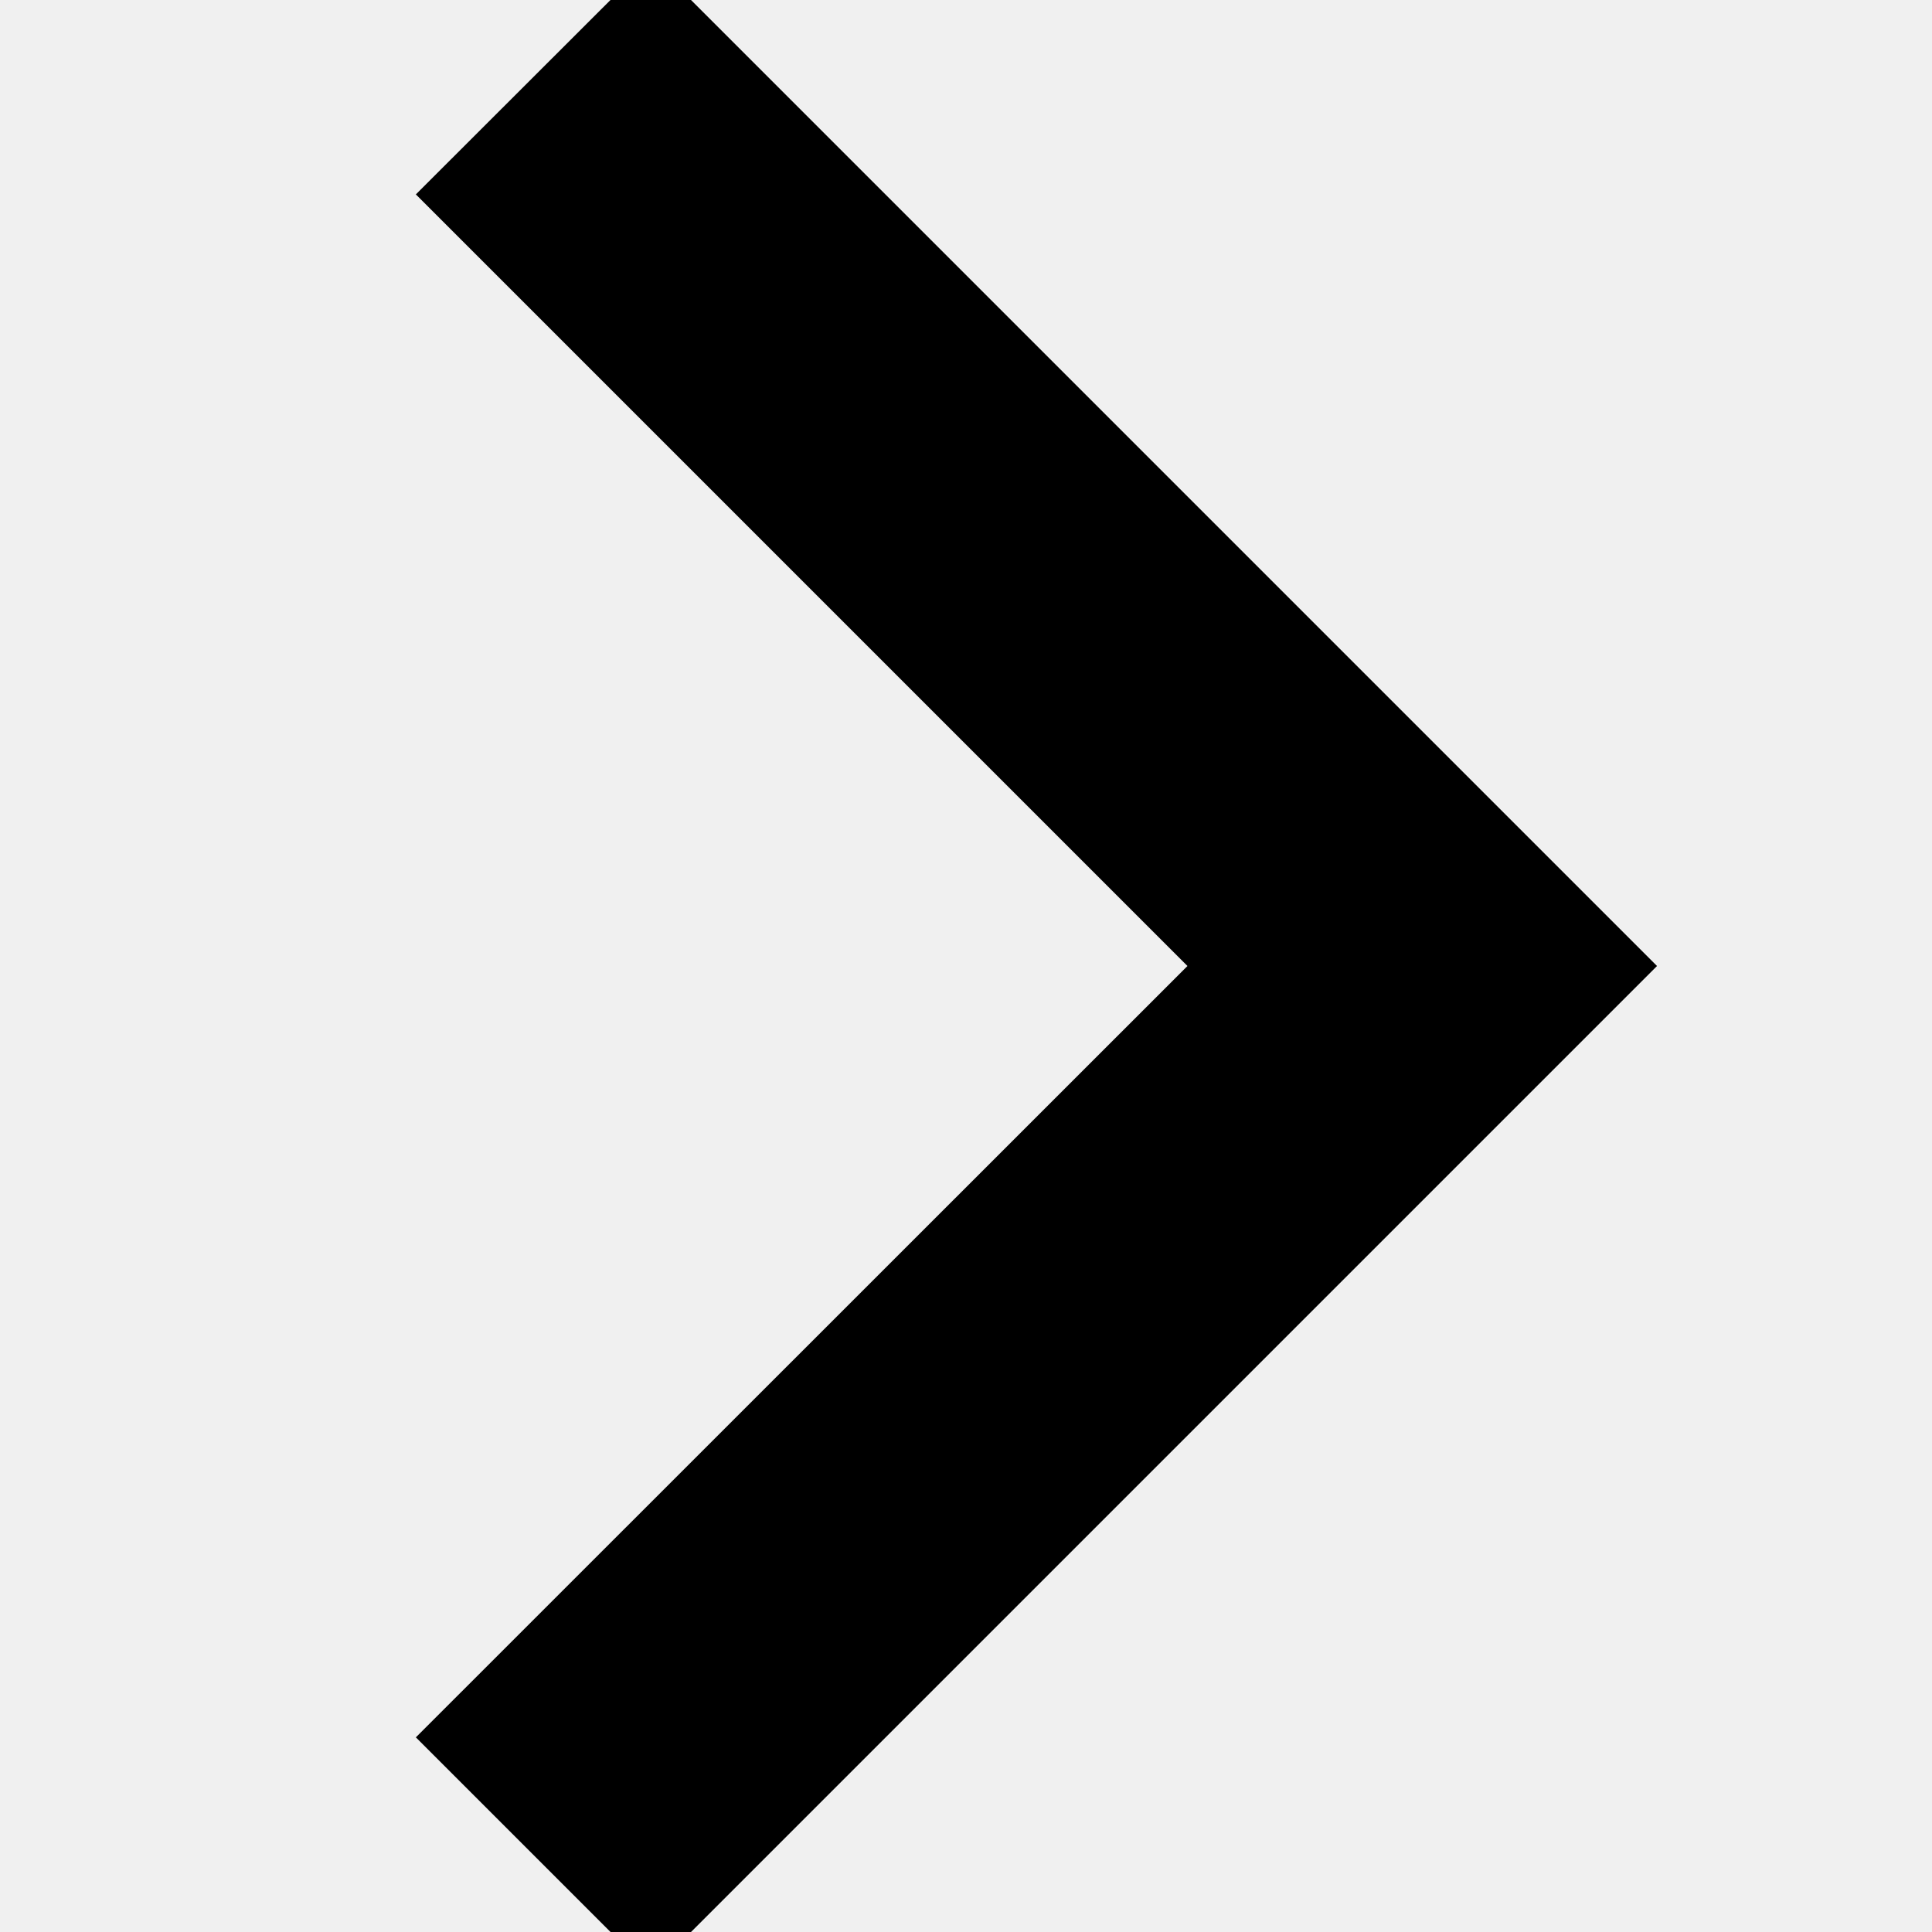
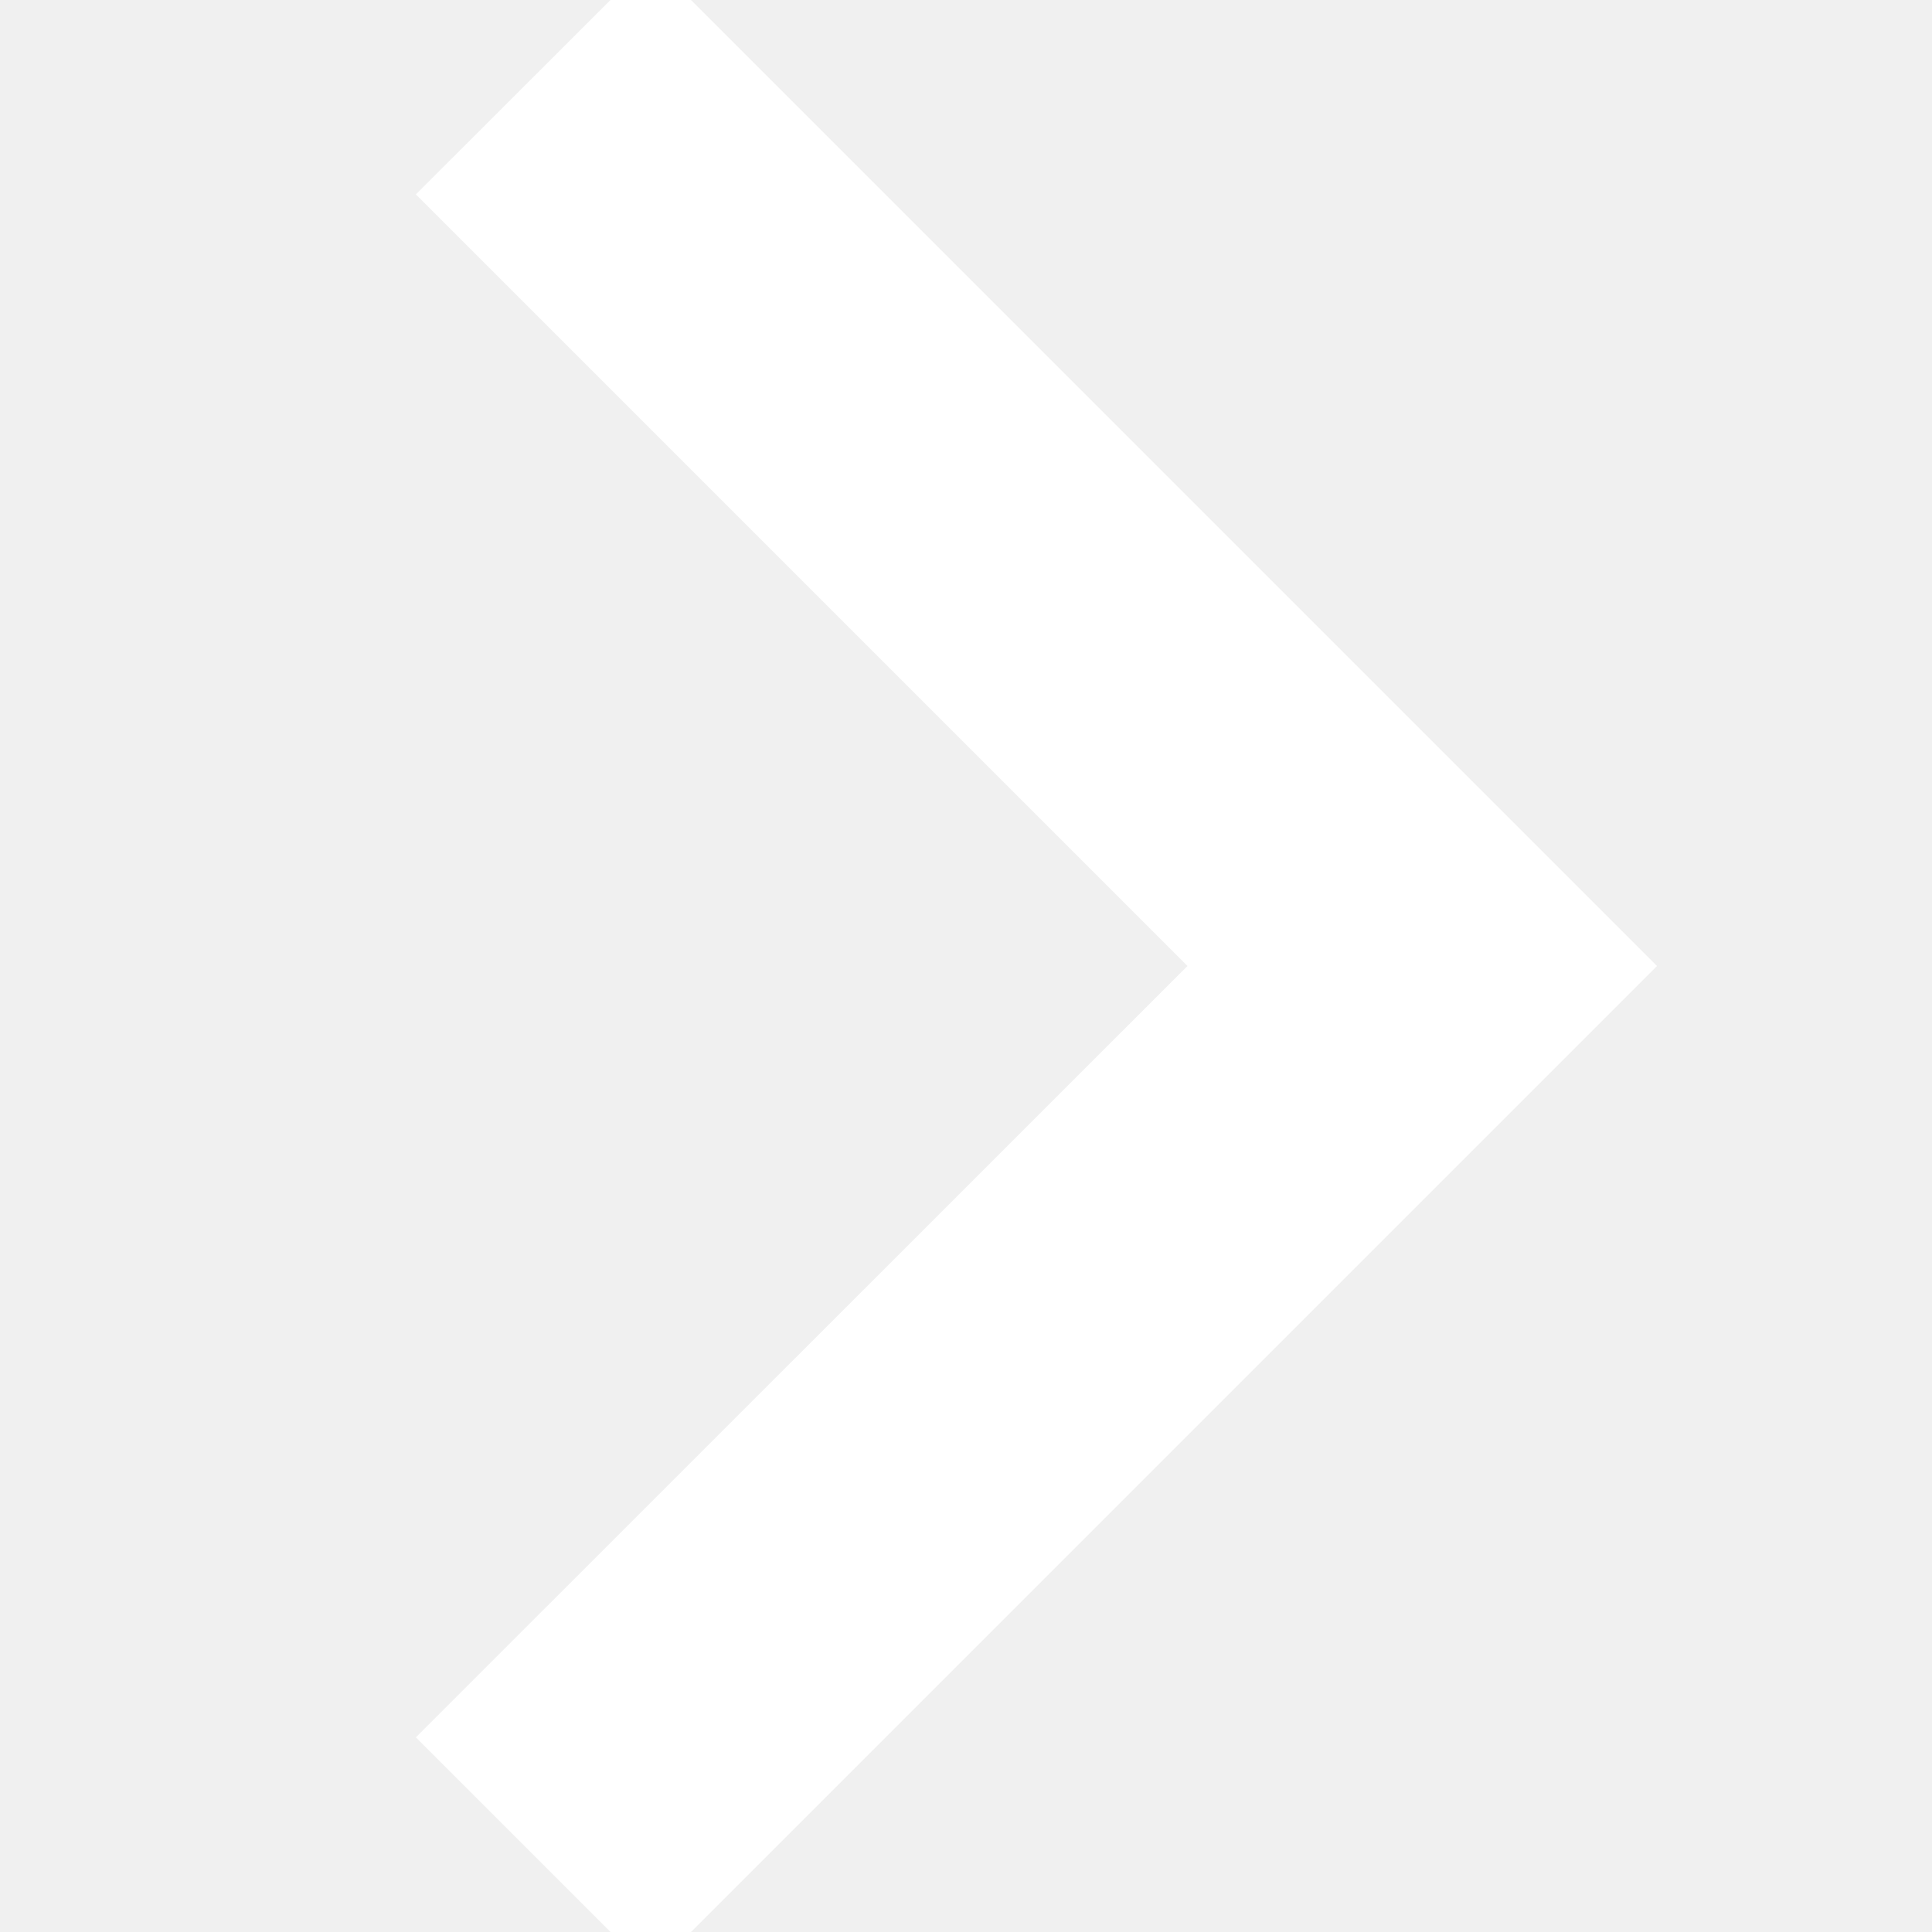
<svg xmlns="http://www.w3.org/2000/svg" version="1.1" id="Layer_1" x="0px" y="0px" width="24px" height="24px" viewBox="0 0 24 24" enable-background="new 0 0 24 24" xml:space="preserve">
-   <polygon points="5.166,21.582 14.751,12 5.166,2.415 8.084,-0.5 20.584,12 8.084,24.5 " />
+   <polygon fill="#fff" points="5.166,21.582 14.751,12 5.166,2.415 8.084,-0.5 20.584,12 8.084,24.5 " />
</svg>
